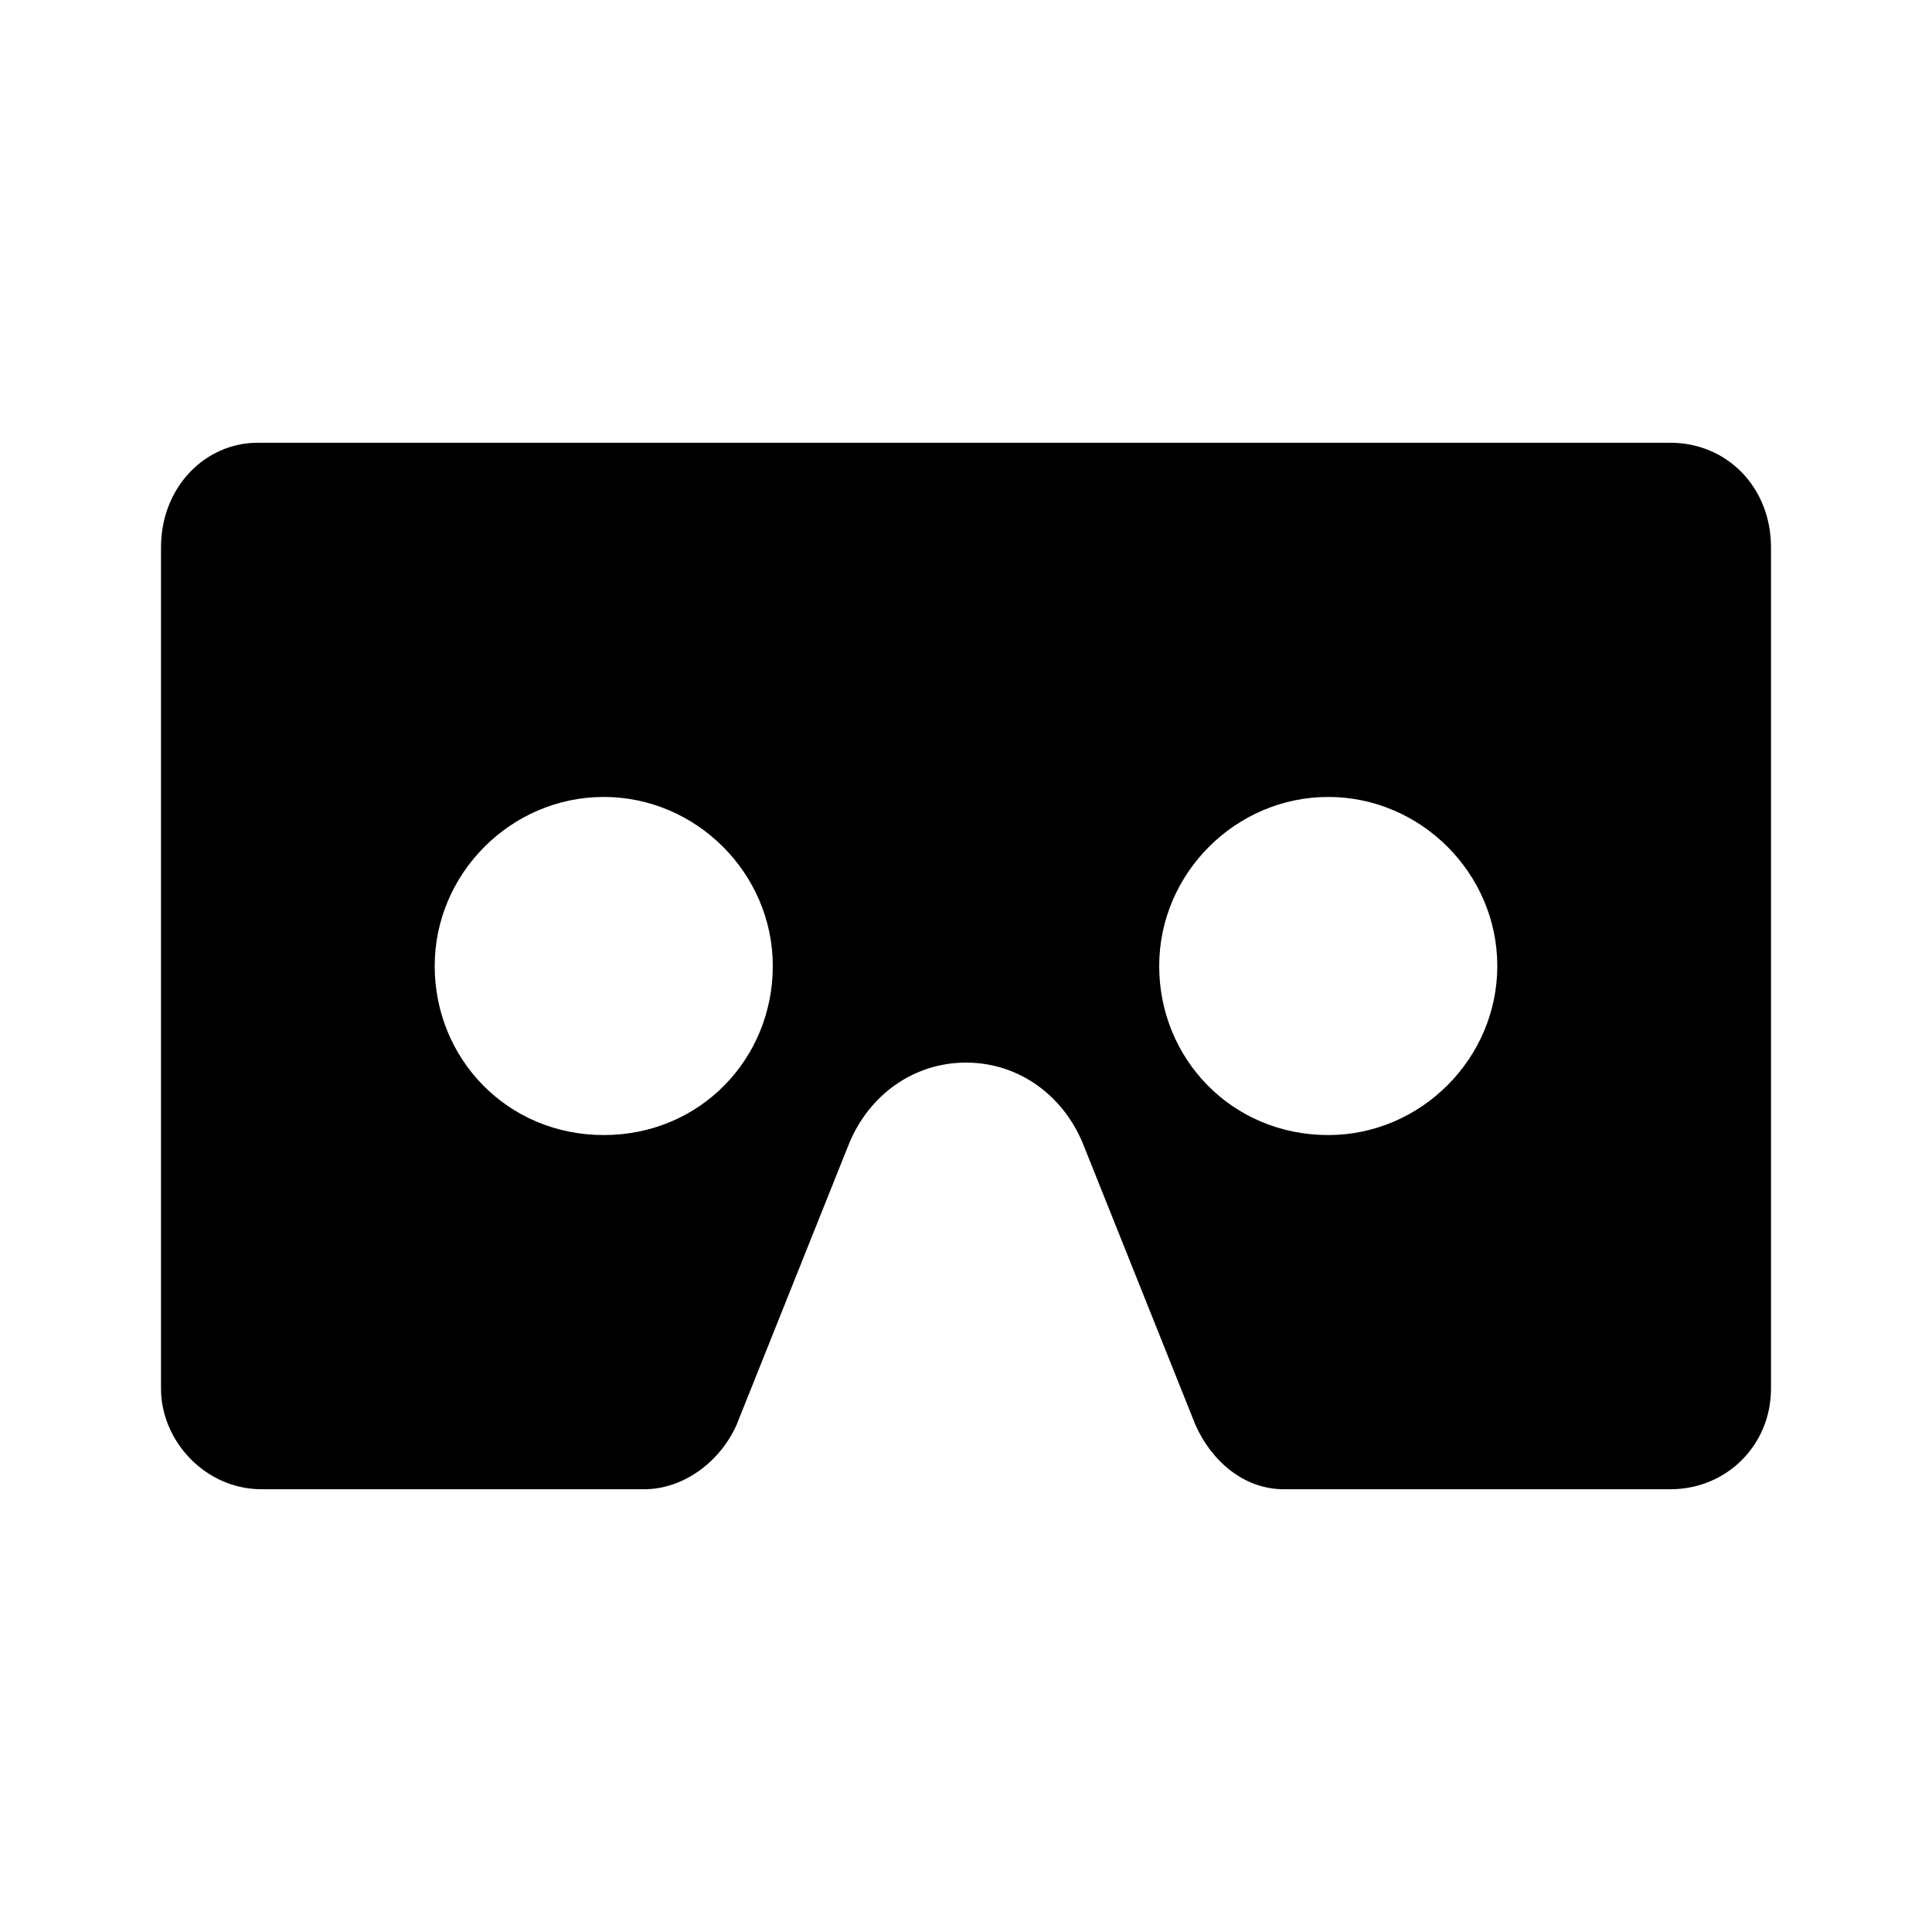
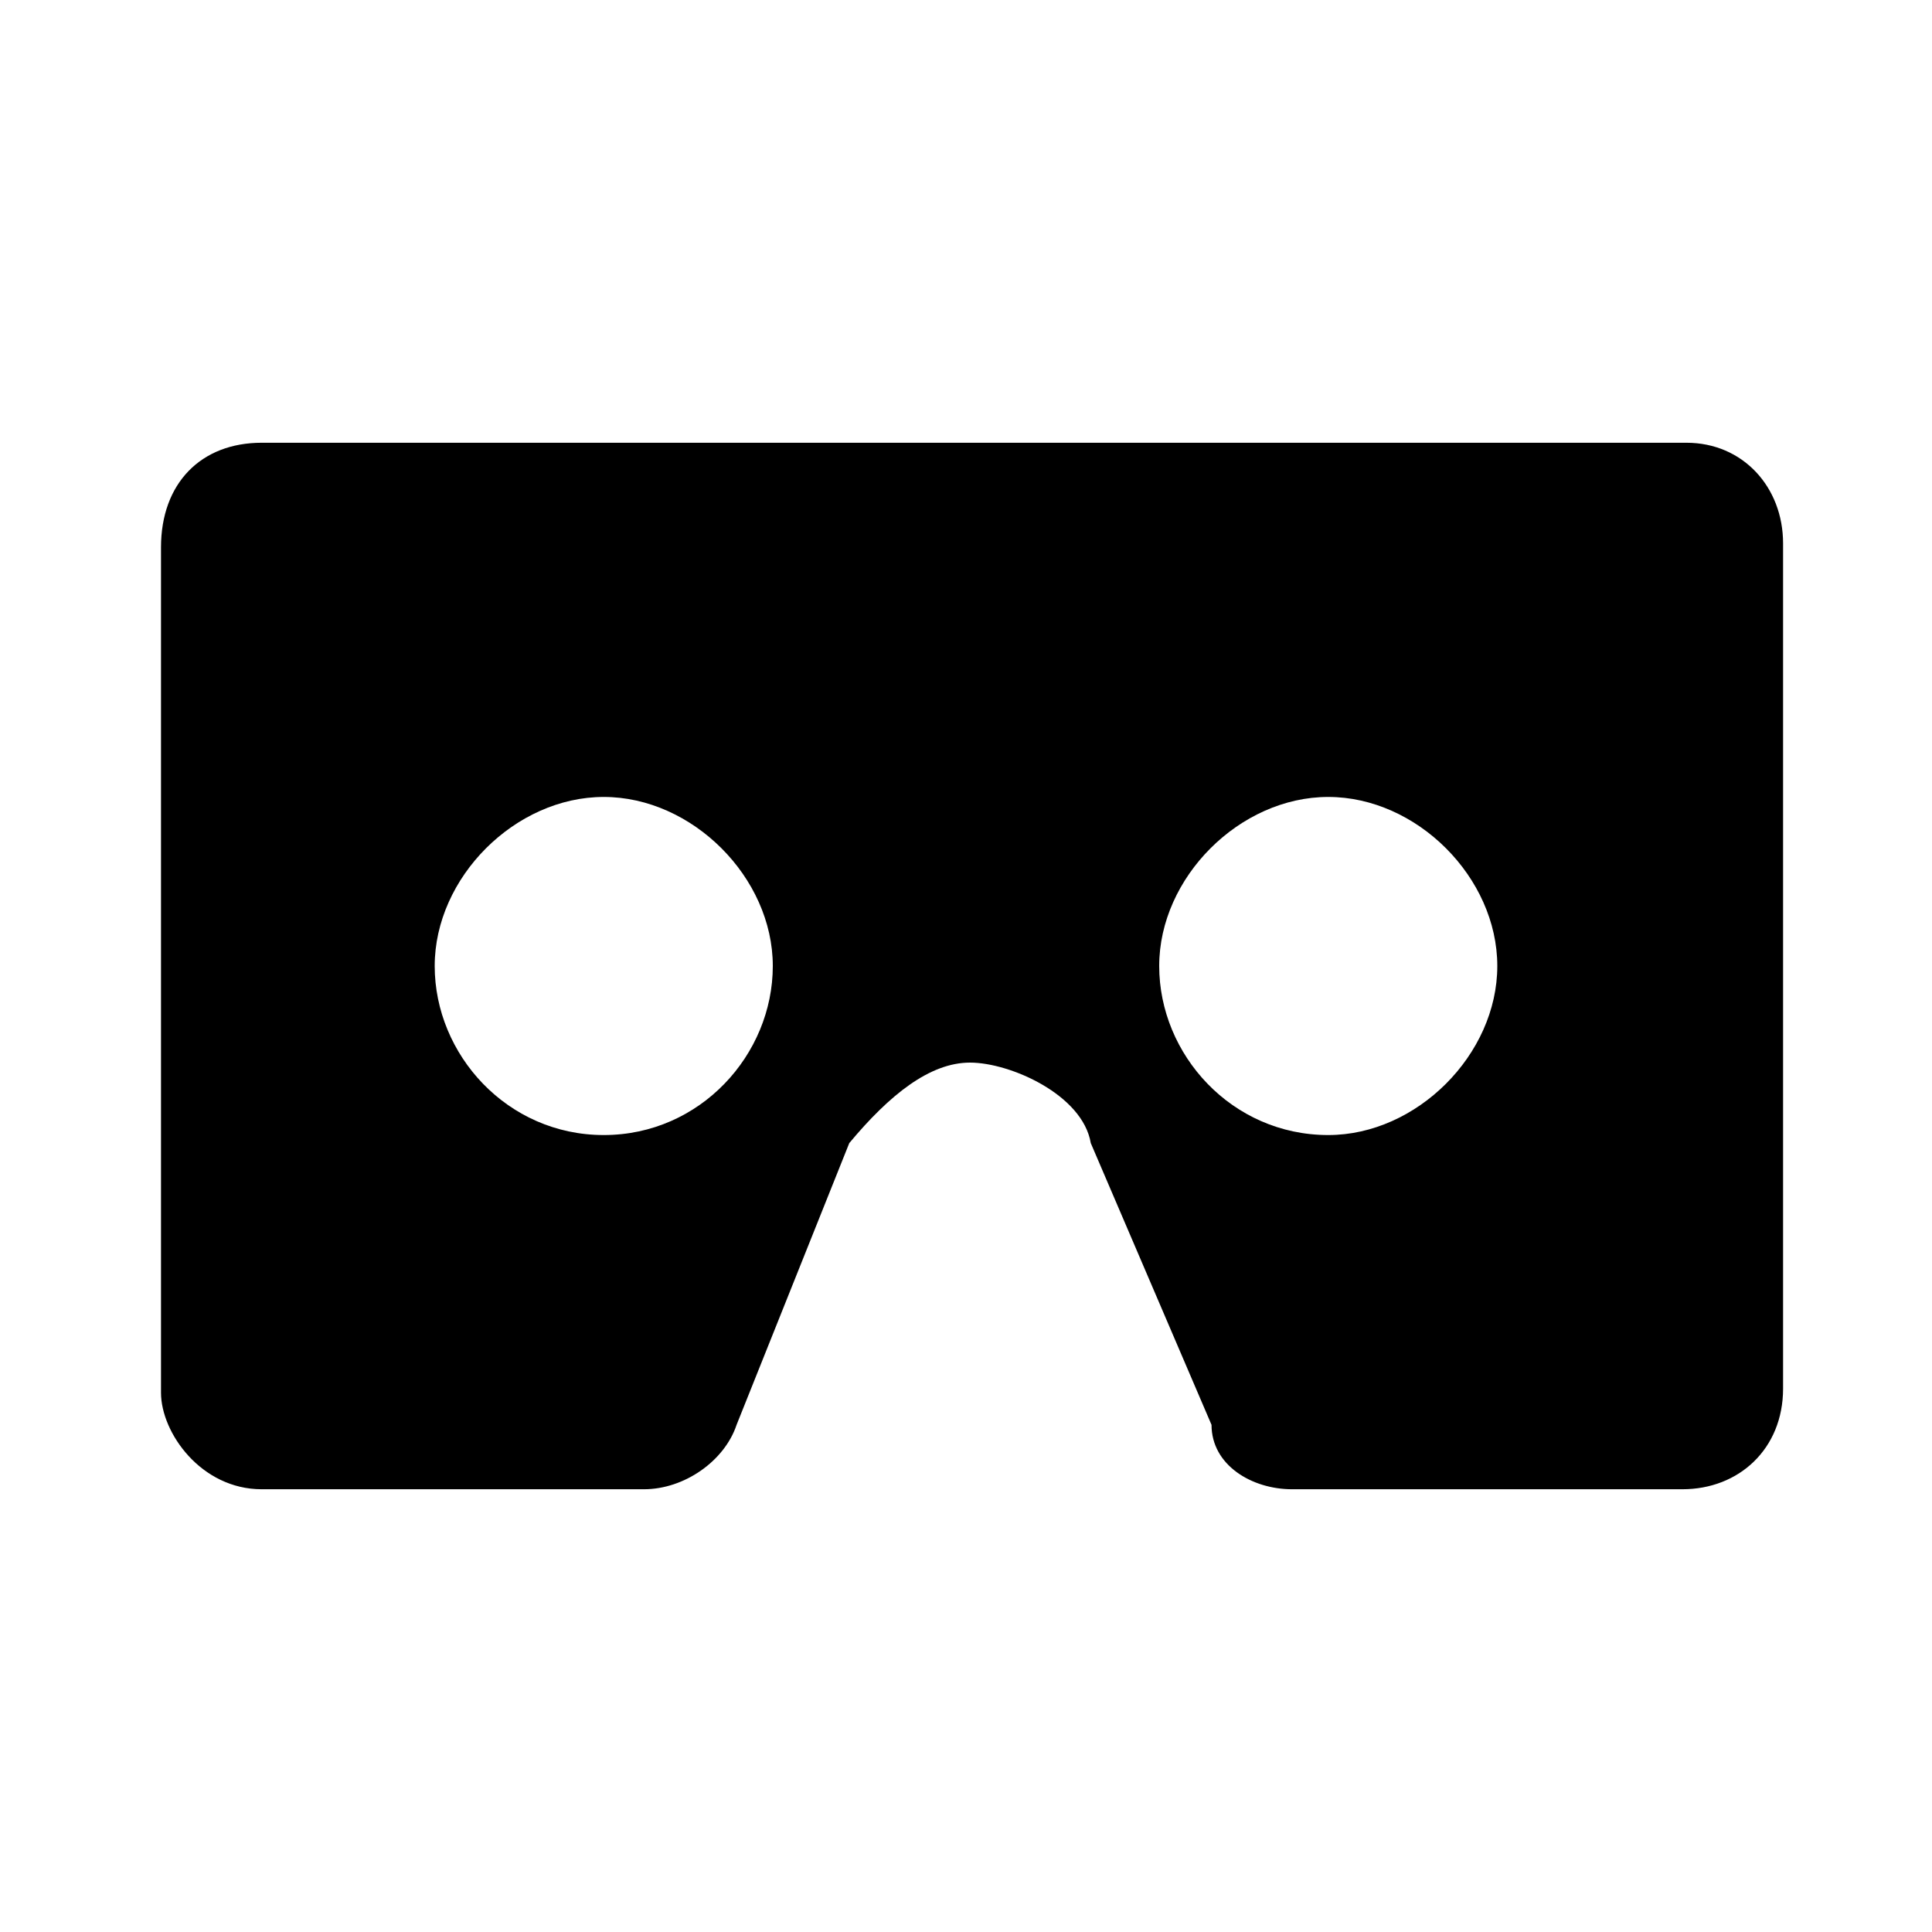
- <svg xmlns="http://www.w3.org/2000/svg" version="1.1" id="Layer_1" x="0px" y="0px" viewBox="0 0 48 48" enable-background="new 0 0 48 48" xml:space="preserve">
-   <path fill="#000000" d="M41.5,11L41.5,11H6.4C5.1,11,4,12.1,4,13.6v20.9C4,35.8,5.1,37,6.5,37H16c1,0,1.9-0.7,2.3-1.6l2.8-7  c0.5-1.2,1.6-2,2.9-2c1.3,0,2.4,0.8,2.9,2l2.8,7c0.4,0.9,1.2,1.6,2.2,1.6h9.6c1.4,0,2.5-1.1,2.5-2.5V13.6C44,12.1,42.9,11,41.5,11z   M15,28.2c-2.4,0-4.2-1.9-4.2-4.2s1.9-4.2,4.2-4.2s4.2,1.9,4.2,4.2S17.4,28.2,15,28.2z M33,28.2c-2.4,0-4.2-1.9-4.2-4.2  s1.9-4.2,4.2-4.2s4.2,1.9,4.2,4.2S35.3,28.2,33,28.2z" />
+ <svg xmlns="http://www.w3.org/2000/svg" viewBox="0 0 48 48">
+   <path d="M41.5 11h-35C5 11 4 12 4 13.6v21c0 1 1 2.4 2.5 2.4H16c1 0 2-.7 2.3-1.6l2.8-7c1-1.2 2-2 3-2s2.8.8 3 2l3 7c0 1 1 1.6 2 1.6h9.7c1.4 0 2.5-1 2.5-2.5v-21c0-1.4-1-2.5-2.4-2.5zM15 28.2c-2.4 0-4.2-2-4.2-4.2s2-4.2 4.2-4.2 4.2 2 4.2 4.2-1.8 4.2-4.2 4.2zm18 0c-2.4 0-4.2-2-4.2-4.2s2-4.2 4.2-4.2 4.2 2 4.2 4.2-2 4.2-4.2 4.2z" />
</svg>
